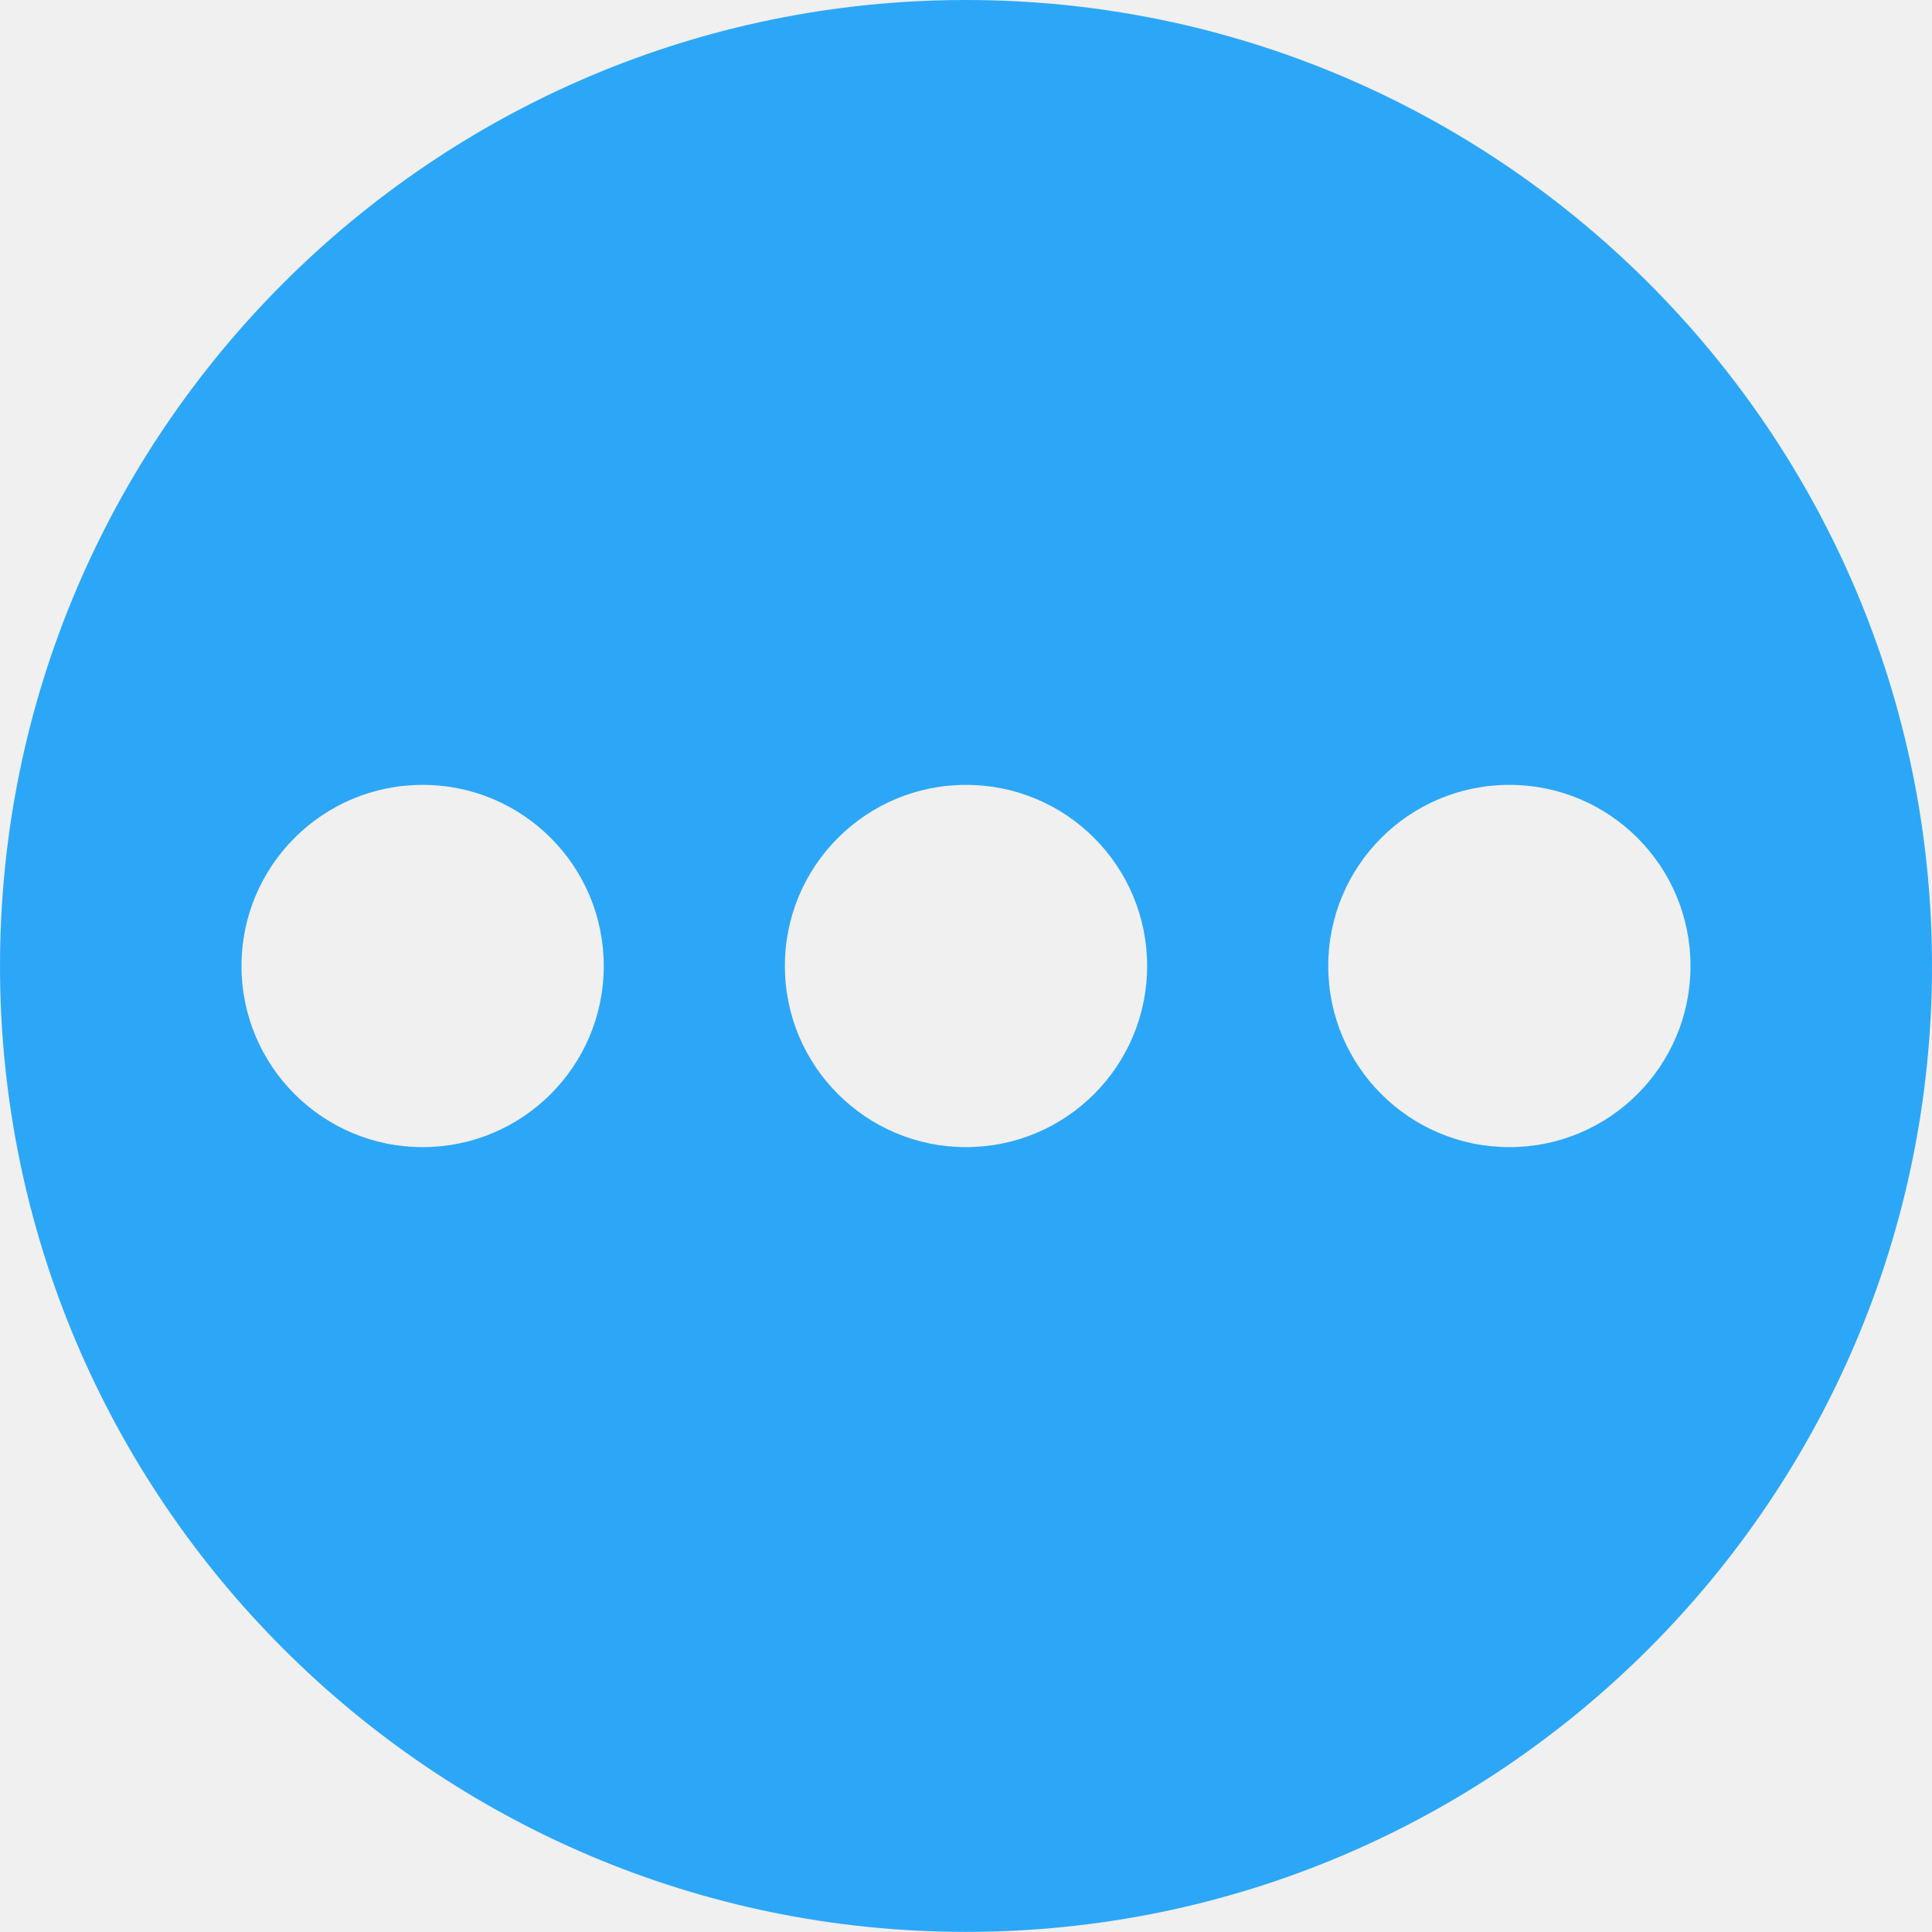
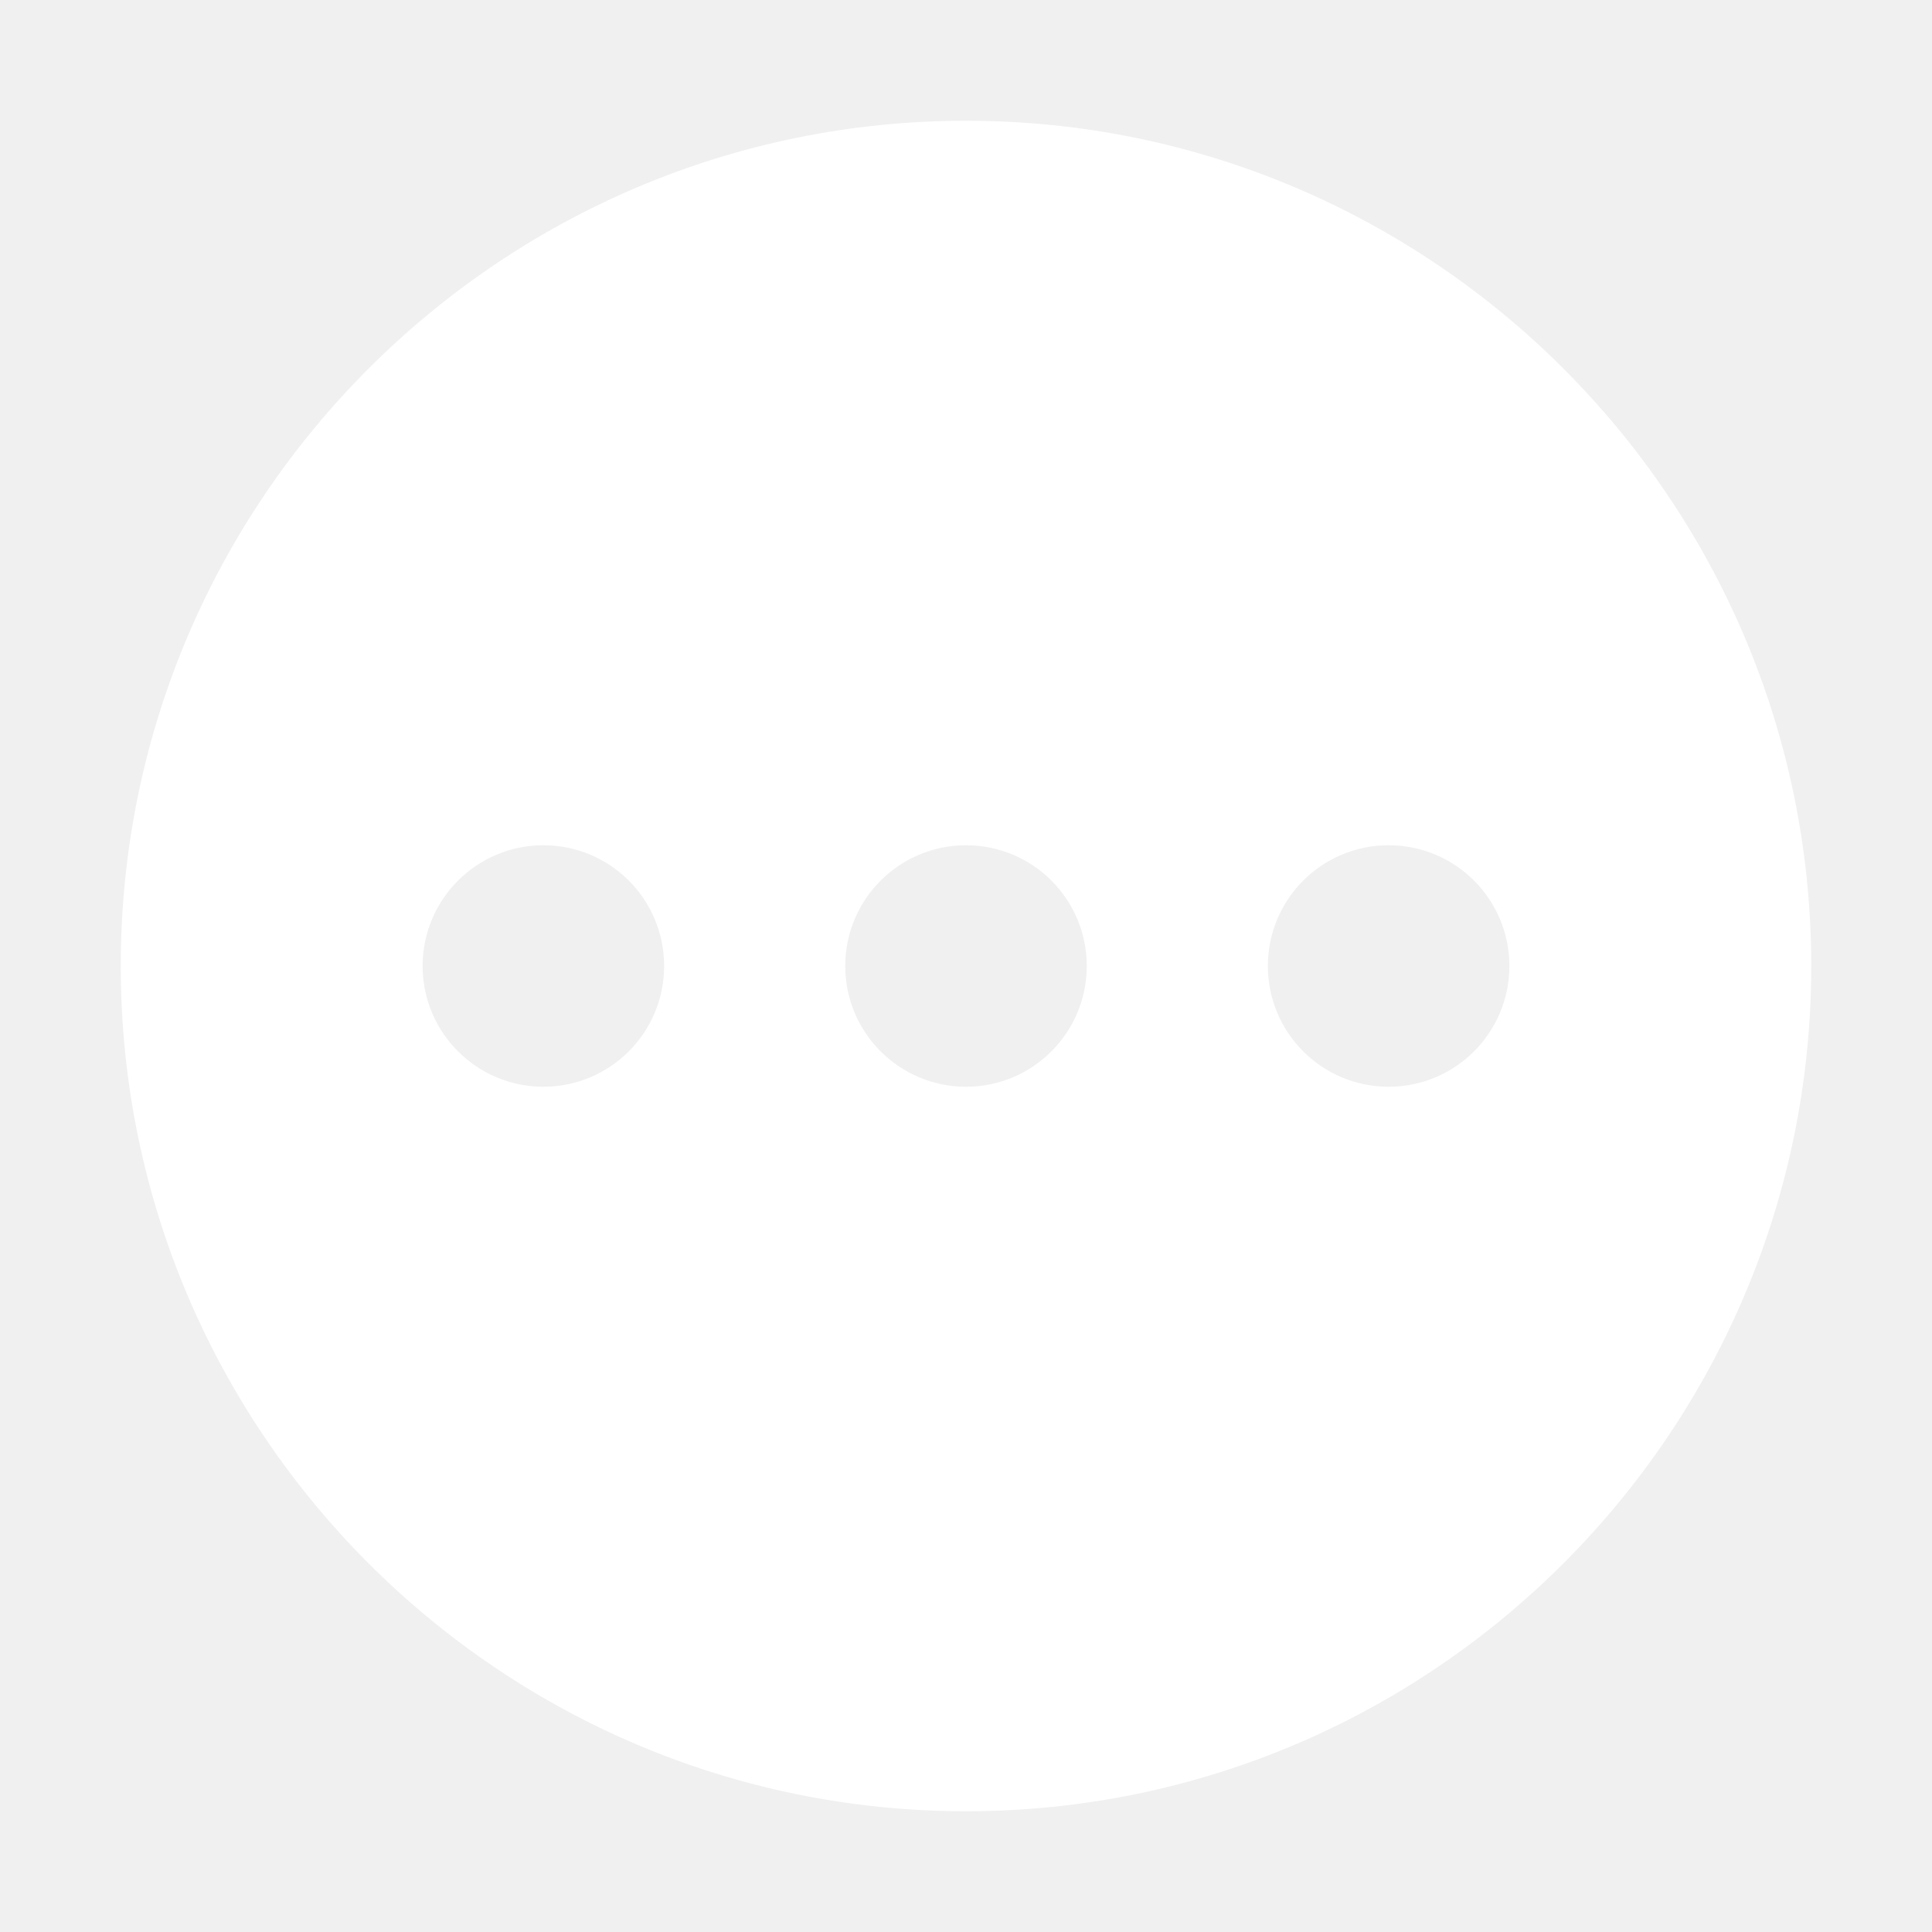
<svg xmlns="http://www.w3.org/2000/svg" width="16px" height="16px" viewBox="0 0 16 16" version="1.1">
-   <defs />
-   <g id="others_active" stroke="none" stroke-width="1" fill="none" fill-rule="evenodd">
-     <g id="Group" fill="#2CA7F8" fill-rule="nonzero">
-       <path d="M8,0 C12.412,0 16,3.588 16,8 C16,12.411 12.412,15.999 8,15.999 C3.588,15.999 7.87071046e-05,12.411 7.87071046e-05,8 C7.87071046e-05,3.588 3.588,0 8,0 Z M12.5,9.5 C13.329,9.5 14,8.828 14,8 C14,7.171 13.329,6.5 12.5,6.5 C11.671,6.5 11,7.171 11,8 C11,8.828 11.671,9.5 12.5,9.5 Z M8,9.5 C8.829,9.5 9.5,8.828 9.5,8 C9.5,7.171 8.829,6.5 8,6.5 C7.172,6.5 6.5,7.171 6.5,8 C6.5,8.828 7.172,9.5 8,9.5 Z M3.5,9.5 C4.329,9.5 5,8.828 5,8 C5,7.171 4.329,6.5 3.5,6.5 C2.672,6.5 2,7.171 2,8 C2,8.828 2.672,9.5 3.5,9.5 Z" id="Combined-Shape" />
-     </g>
+   <g id="category_others备份" stroke="none" stroke-width="1" fill="none" fill-rule="evenodd">
+     <path d="M8,1 C11.86,1 15,4.139 15,8 C15,11.86 11.86,15 8,15 C4.14,15 1,11.86 1,8 C1,4.139 4.14,1 8,1 Z M11.5,9 C12.053,9 12.5,8.552 12.5,8 C12.5,7.447 12.053,7 11.5,7 C10.947,7 10.5,7.447 10.5,8 C10.5,8.552 10.947,9 11.5,9 Z M8,9 C8.553,9 9,8.552 9,8 C9,7.447 8.553,7 8,7 C7.448,7 7,7.447 7,8 C7,8.552 7.448,9 8,9 Z M4.5,9 C5.053,9 5.5,8.552 5.5,8 C5.5,7.447 5.053,7 4.5,7 C3.948,7 3.5,7.447 3.5,8 C3.5,8.552 3.948,9 4.5,9 Z" id="Shape" fill="#FFFFFF" />
  </g>
</svg>
